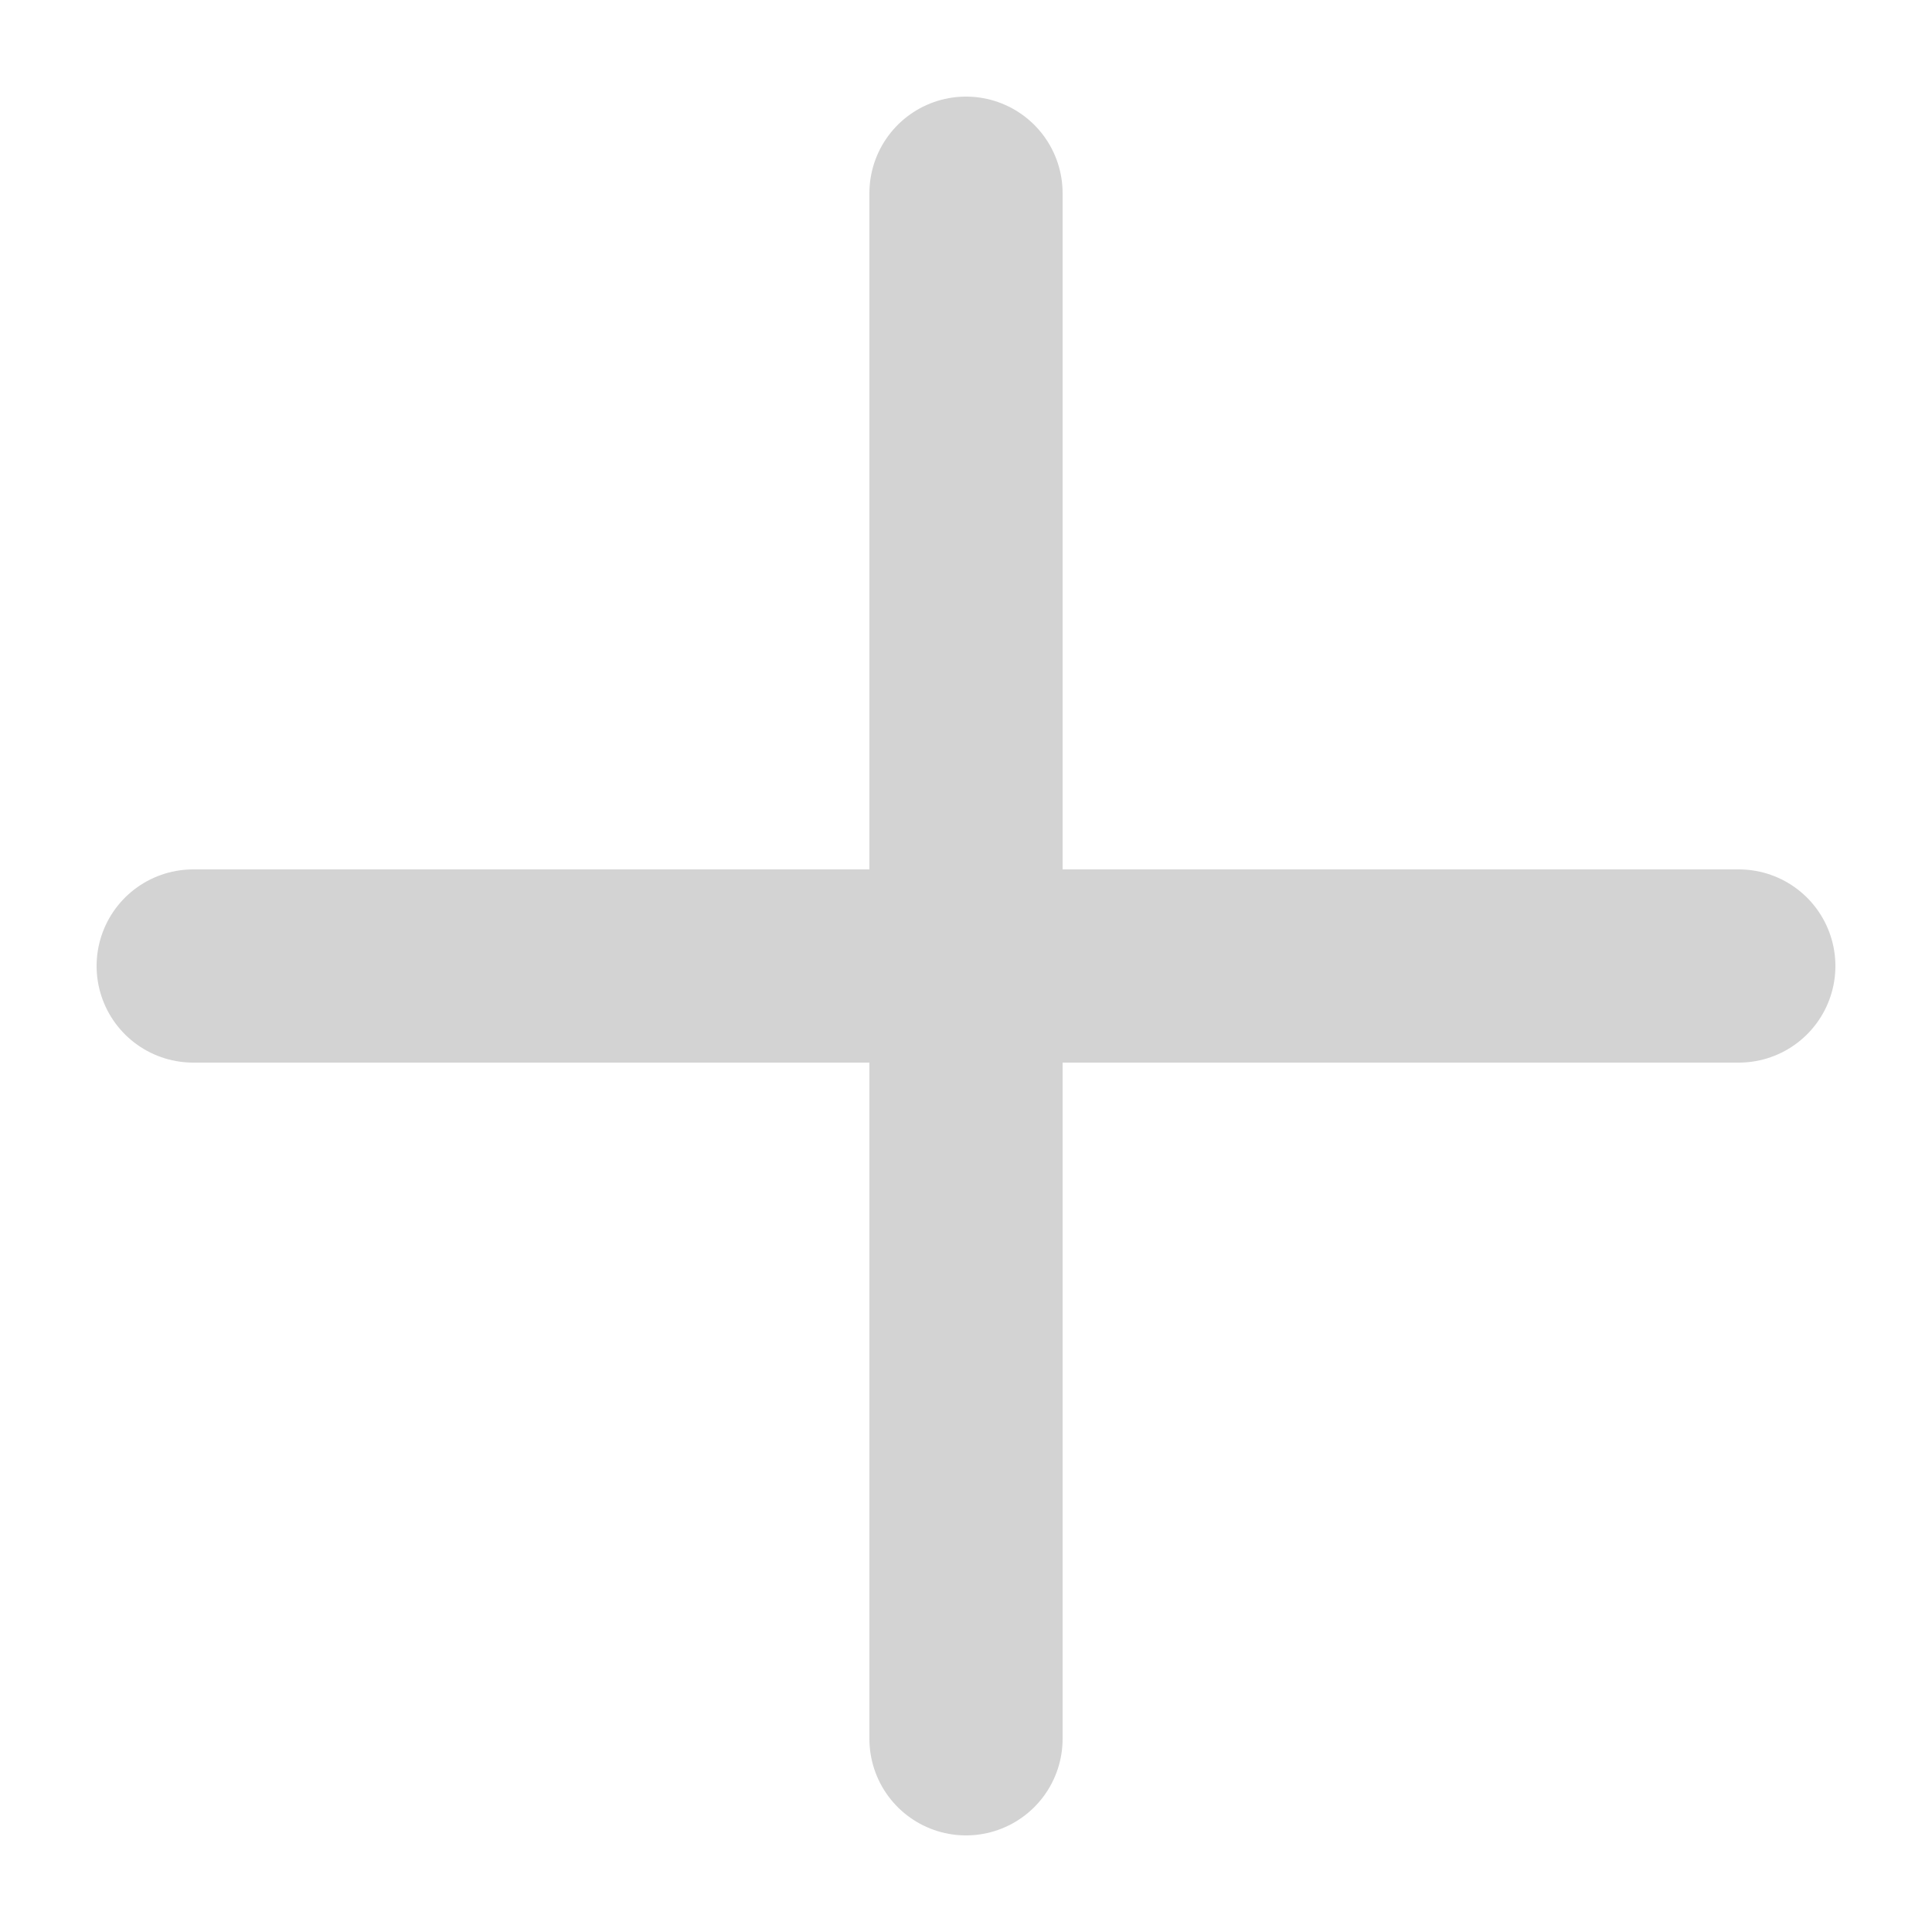
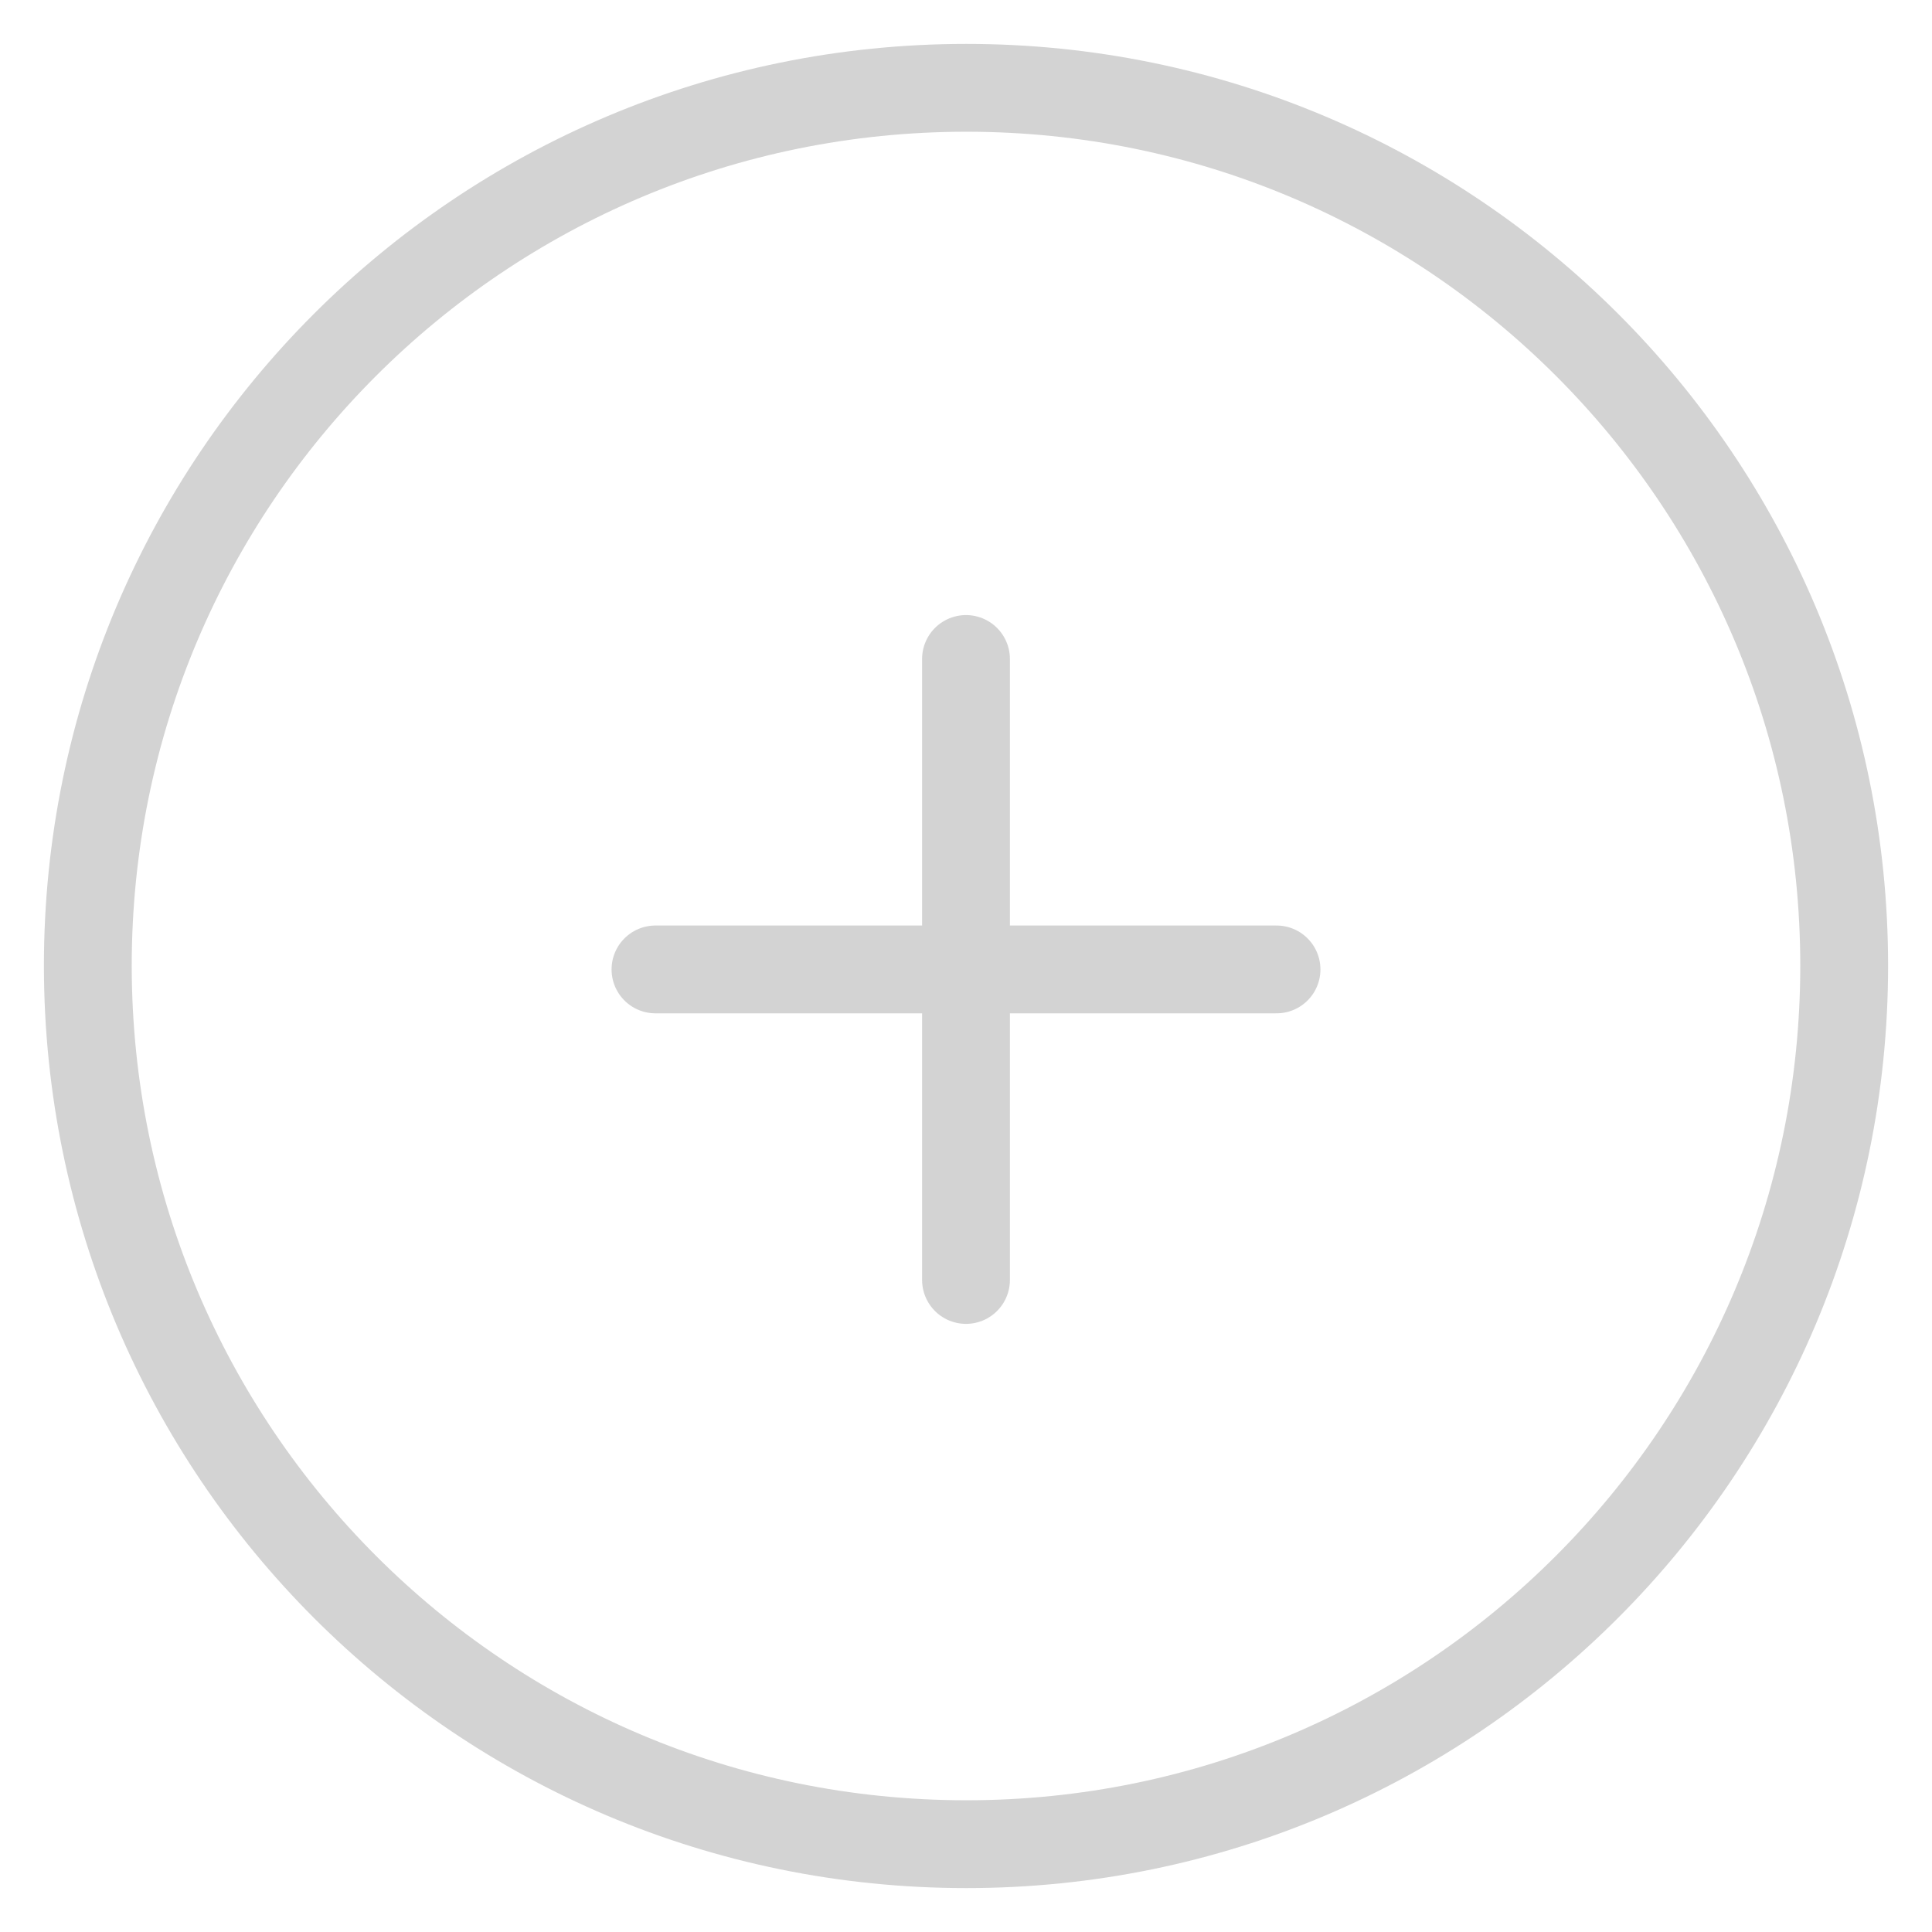
- <svg xmlns="http://www.w3.org/2000/svg" width="10px" height="10px" viewBox="0 0 10 10" version="1.1">
-   <defs />
-   <g id="Symbols" stroke="none" stroke-width="1" fill="none" fill-rule="evenodd" stroke-linecap="round">
-     <g id="Sidebar/User" transform="translate(-37, -152)" stroke="#D3D3D3">
-       <g id="Group-3-Copy" transform="translate(30, 148)">
-         <g id="Group-2" transform="translate(8, 5)">
-           <path d="M4,0 L4,8" id="Line" />
-           <path d="M0,4 L8,4" id="Line-Copy" />
+ <svg xmlns="http://www.w3.org/2000/svg" width="22px" height="22px" viewBox="0 0 22 22" version="1.1">
+   <g id="Symbols" stroke="none" stroke-width="1" fill="none" fill-rule="evenodd" stroke-linecap="round" stroke-linejoin="round">
+     <g id="Button/Install/off" transform="translate(-25, -25)" stroke="#D3D3D3">
+       <g id="Group-9" transform="translate(26, 26)">
+         <g id="Group-7">
+           <path d="M20,9.996 C20,15.518 15.526,20 10.004,20 C4.474,20 0.007,15.526 0,10.004 L0,9.996 C0,4.474 4.474,2.77777778e-05 10.004,2.77777778e-05 C15.526,2.77777778e-05 20,4.474 20,9.996 Z" id="Stroke-1" />
+           <path d="M13.536,10.039 L6.464,10.039" id="Stroke-3" />
+           <path d="M10,6.504 L10,13.575" id="Stroke-5" />
        </g>
      </g>
    </g>
  </g>
</svg>
